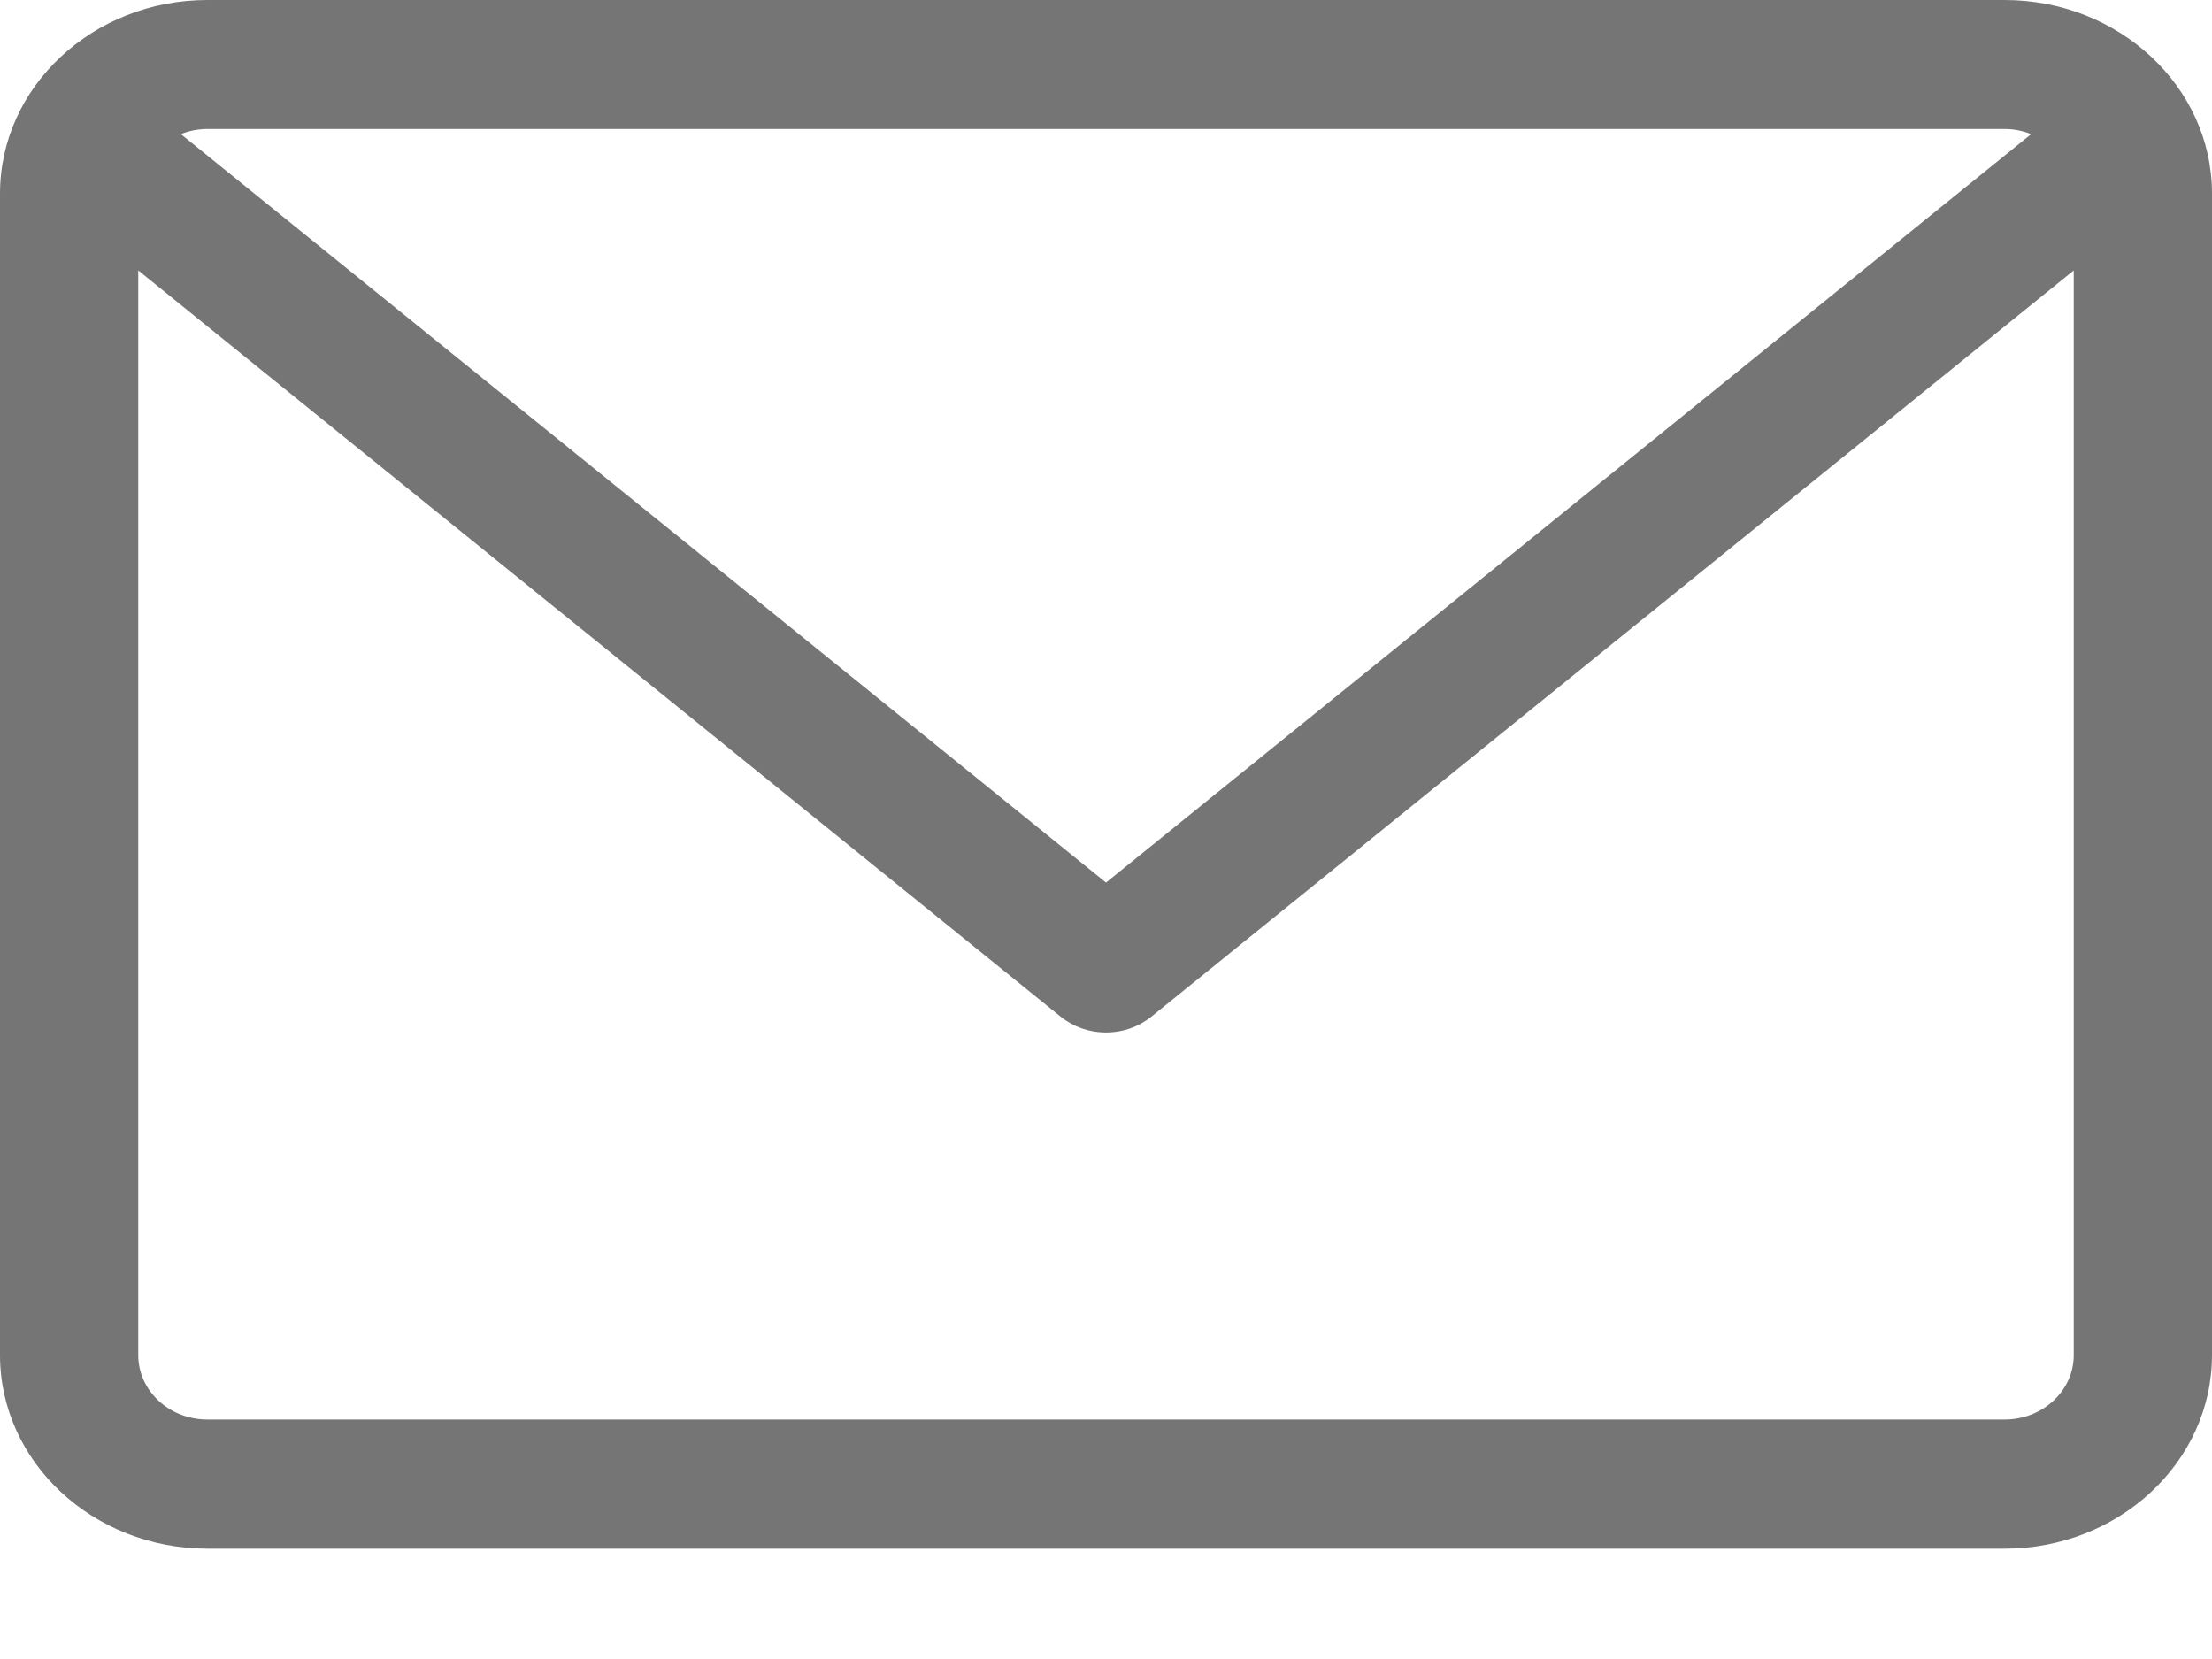
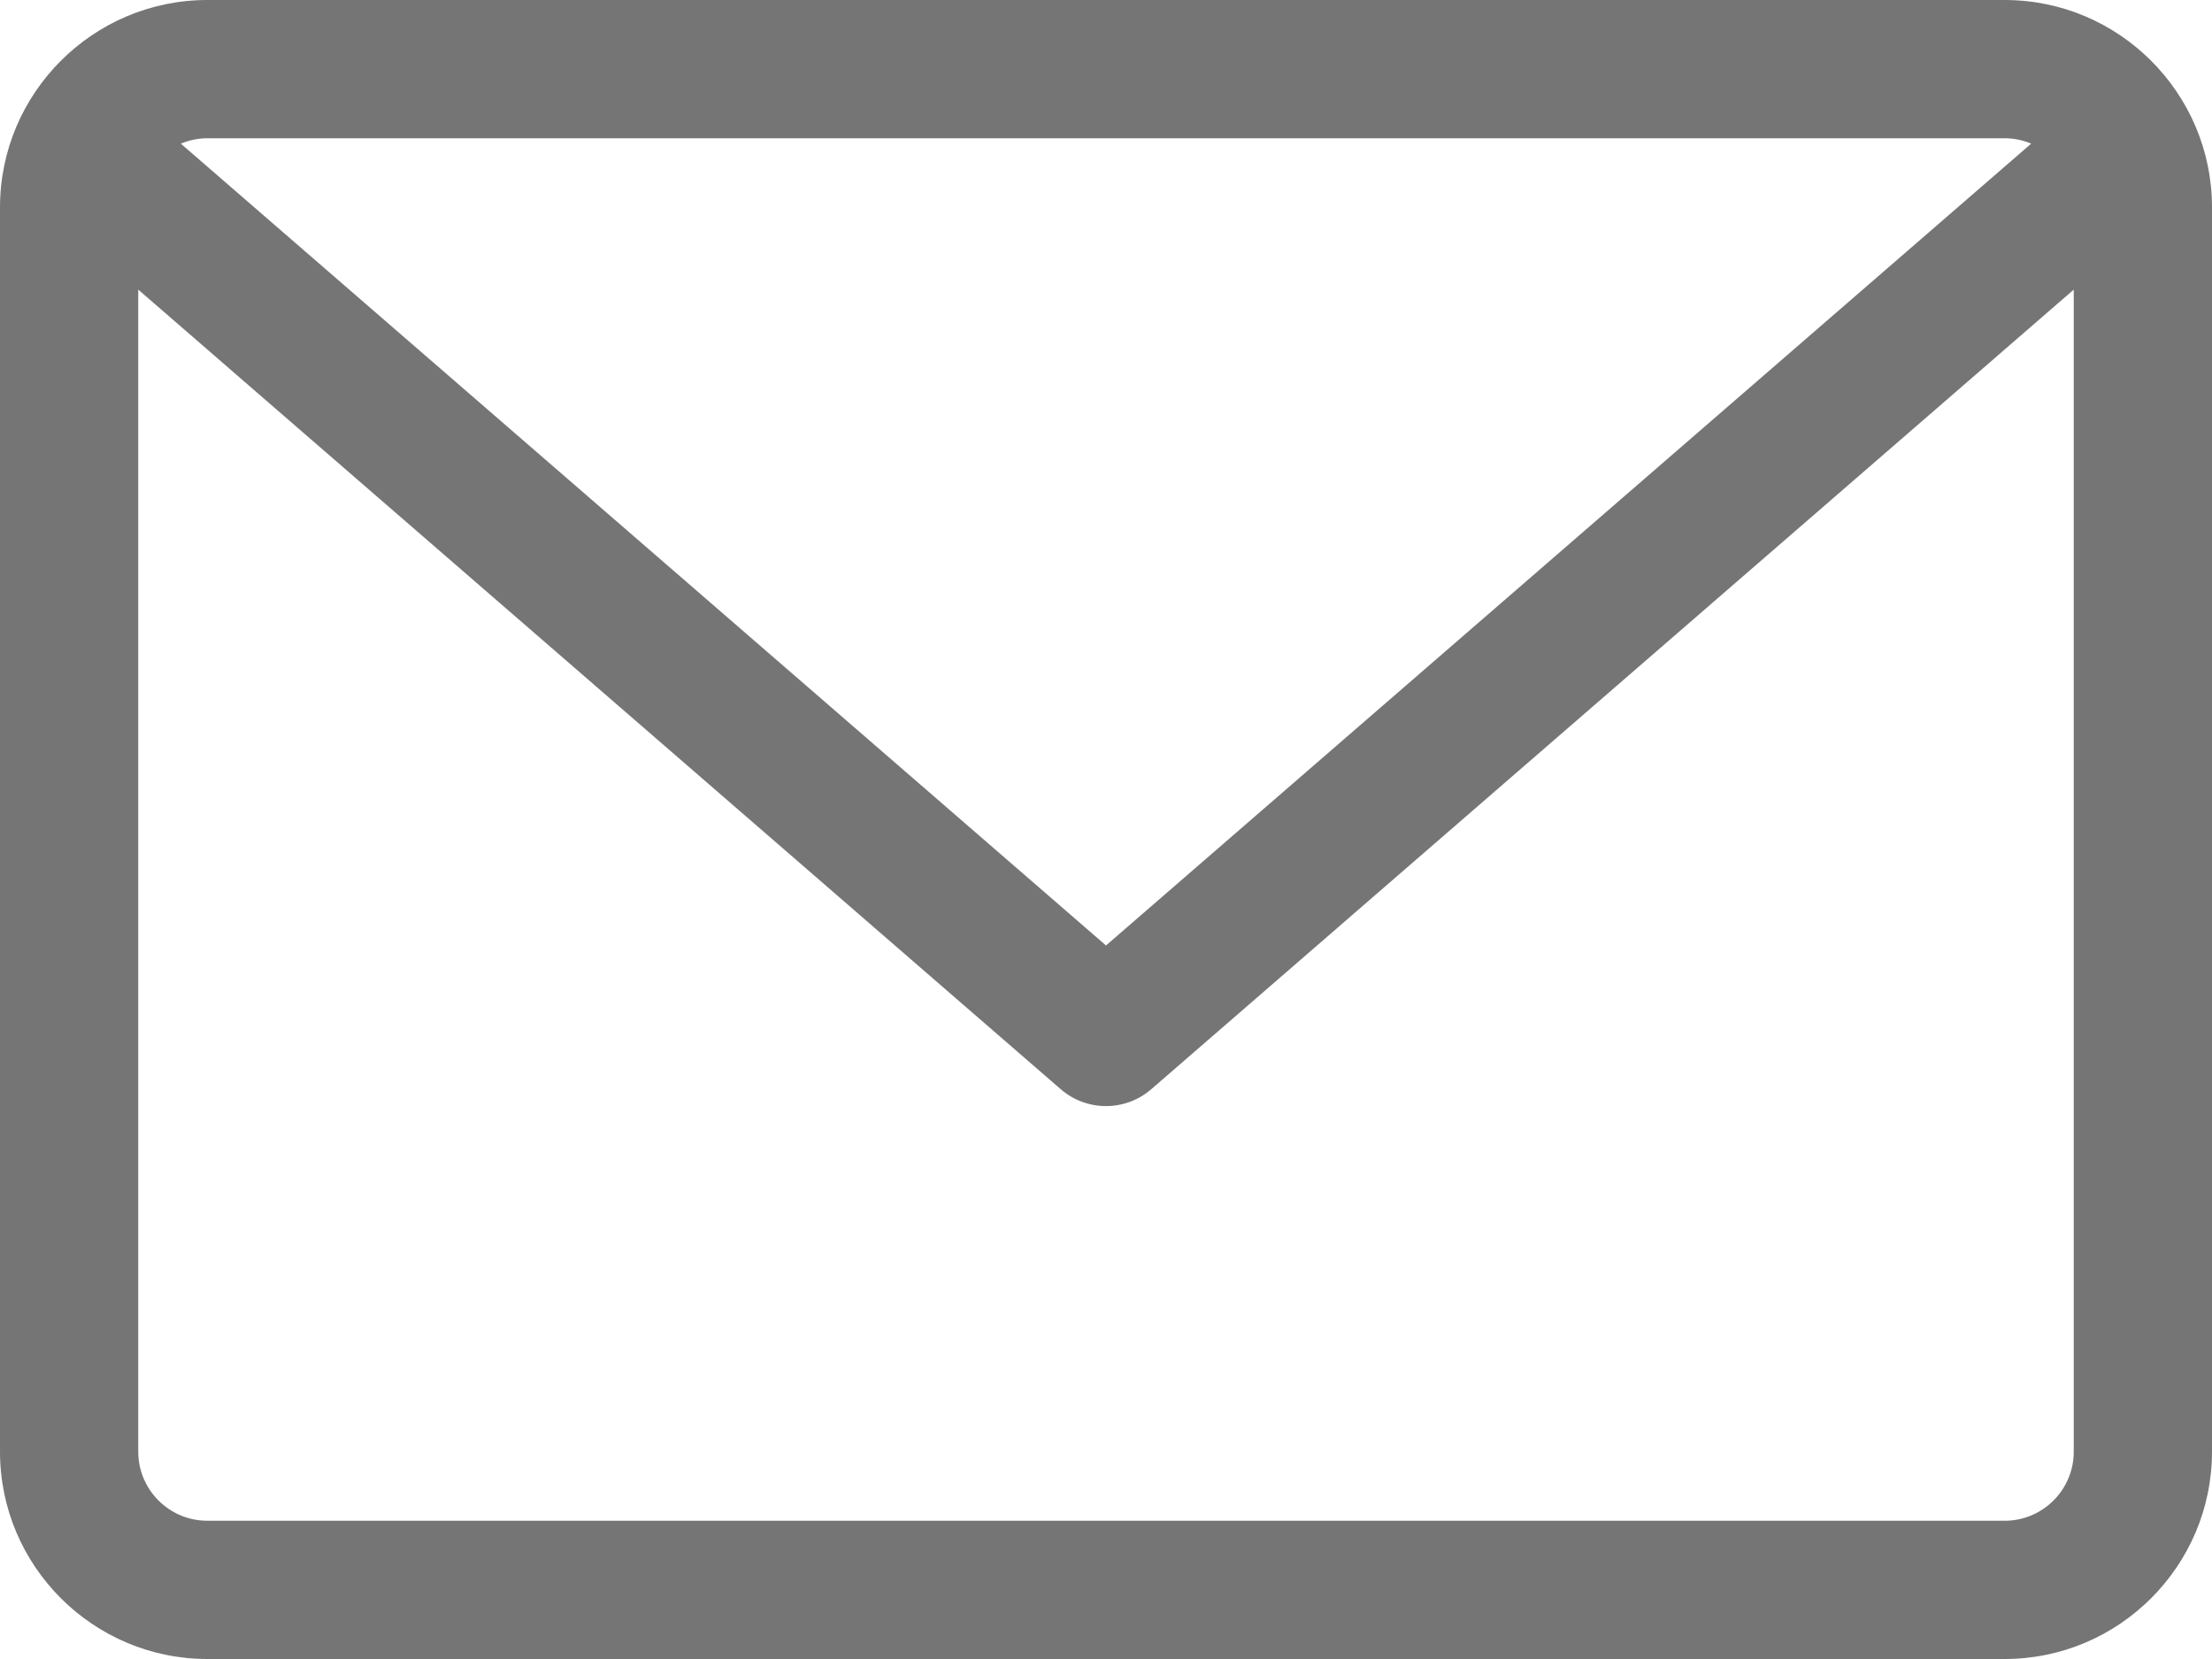
<svg xmlns="http://www.w3.org/2000/svg" width="16" height="12" fill="none">
-   <path d="M14.5 0h-13C.673 0 0 .628 0 1.4v8.402c0 .772.673 1.4 1.5 1.4h13c.827 0 1.5-.628 1.5-1.4V1.4c0-.772-.673-1.4-1.5-1.4zm0 .933c.068 0 .133.014.192.037L8 6.384 1.308.97A.529.529 0 011.5.933h13zm0 9.335h-13c-.276 0-.5-.209-.5-.466V1.956l6.672 5.398A.52.52 0 008 7.468a.52.52 0 00.328-.114L15 1.956v7.846c0 .257-.224.466-.5.466z" fill="#757575" />
+   <path d="M14.5 0h-13C.673 0 0 .673 0 1.5v9c0 .827.673 1.5 1.5 1.5h13c.827 0 1.5-.673 1.5-1.5v-9c0-.827-.673-1.5-1.5-1.5zm0 1c.068 0 .133.014.192.039L8 6.839l-6.692-5.8A.498.498 0 011.5 1h13zm0 10h-13a.5.5 0 01-.5-.5V2.095l6.672 5.783a.5.5 0 00.656 0L15 2.095V10.5a.5.5 0 01-.5.5z" fill="#757575" />
</svg>
